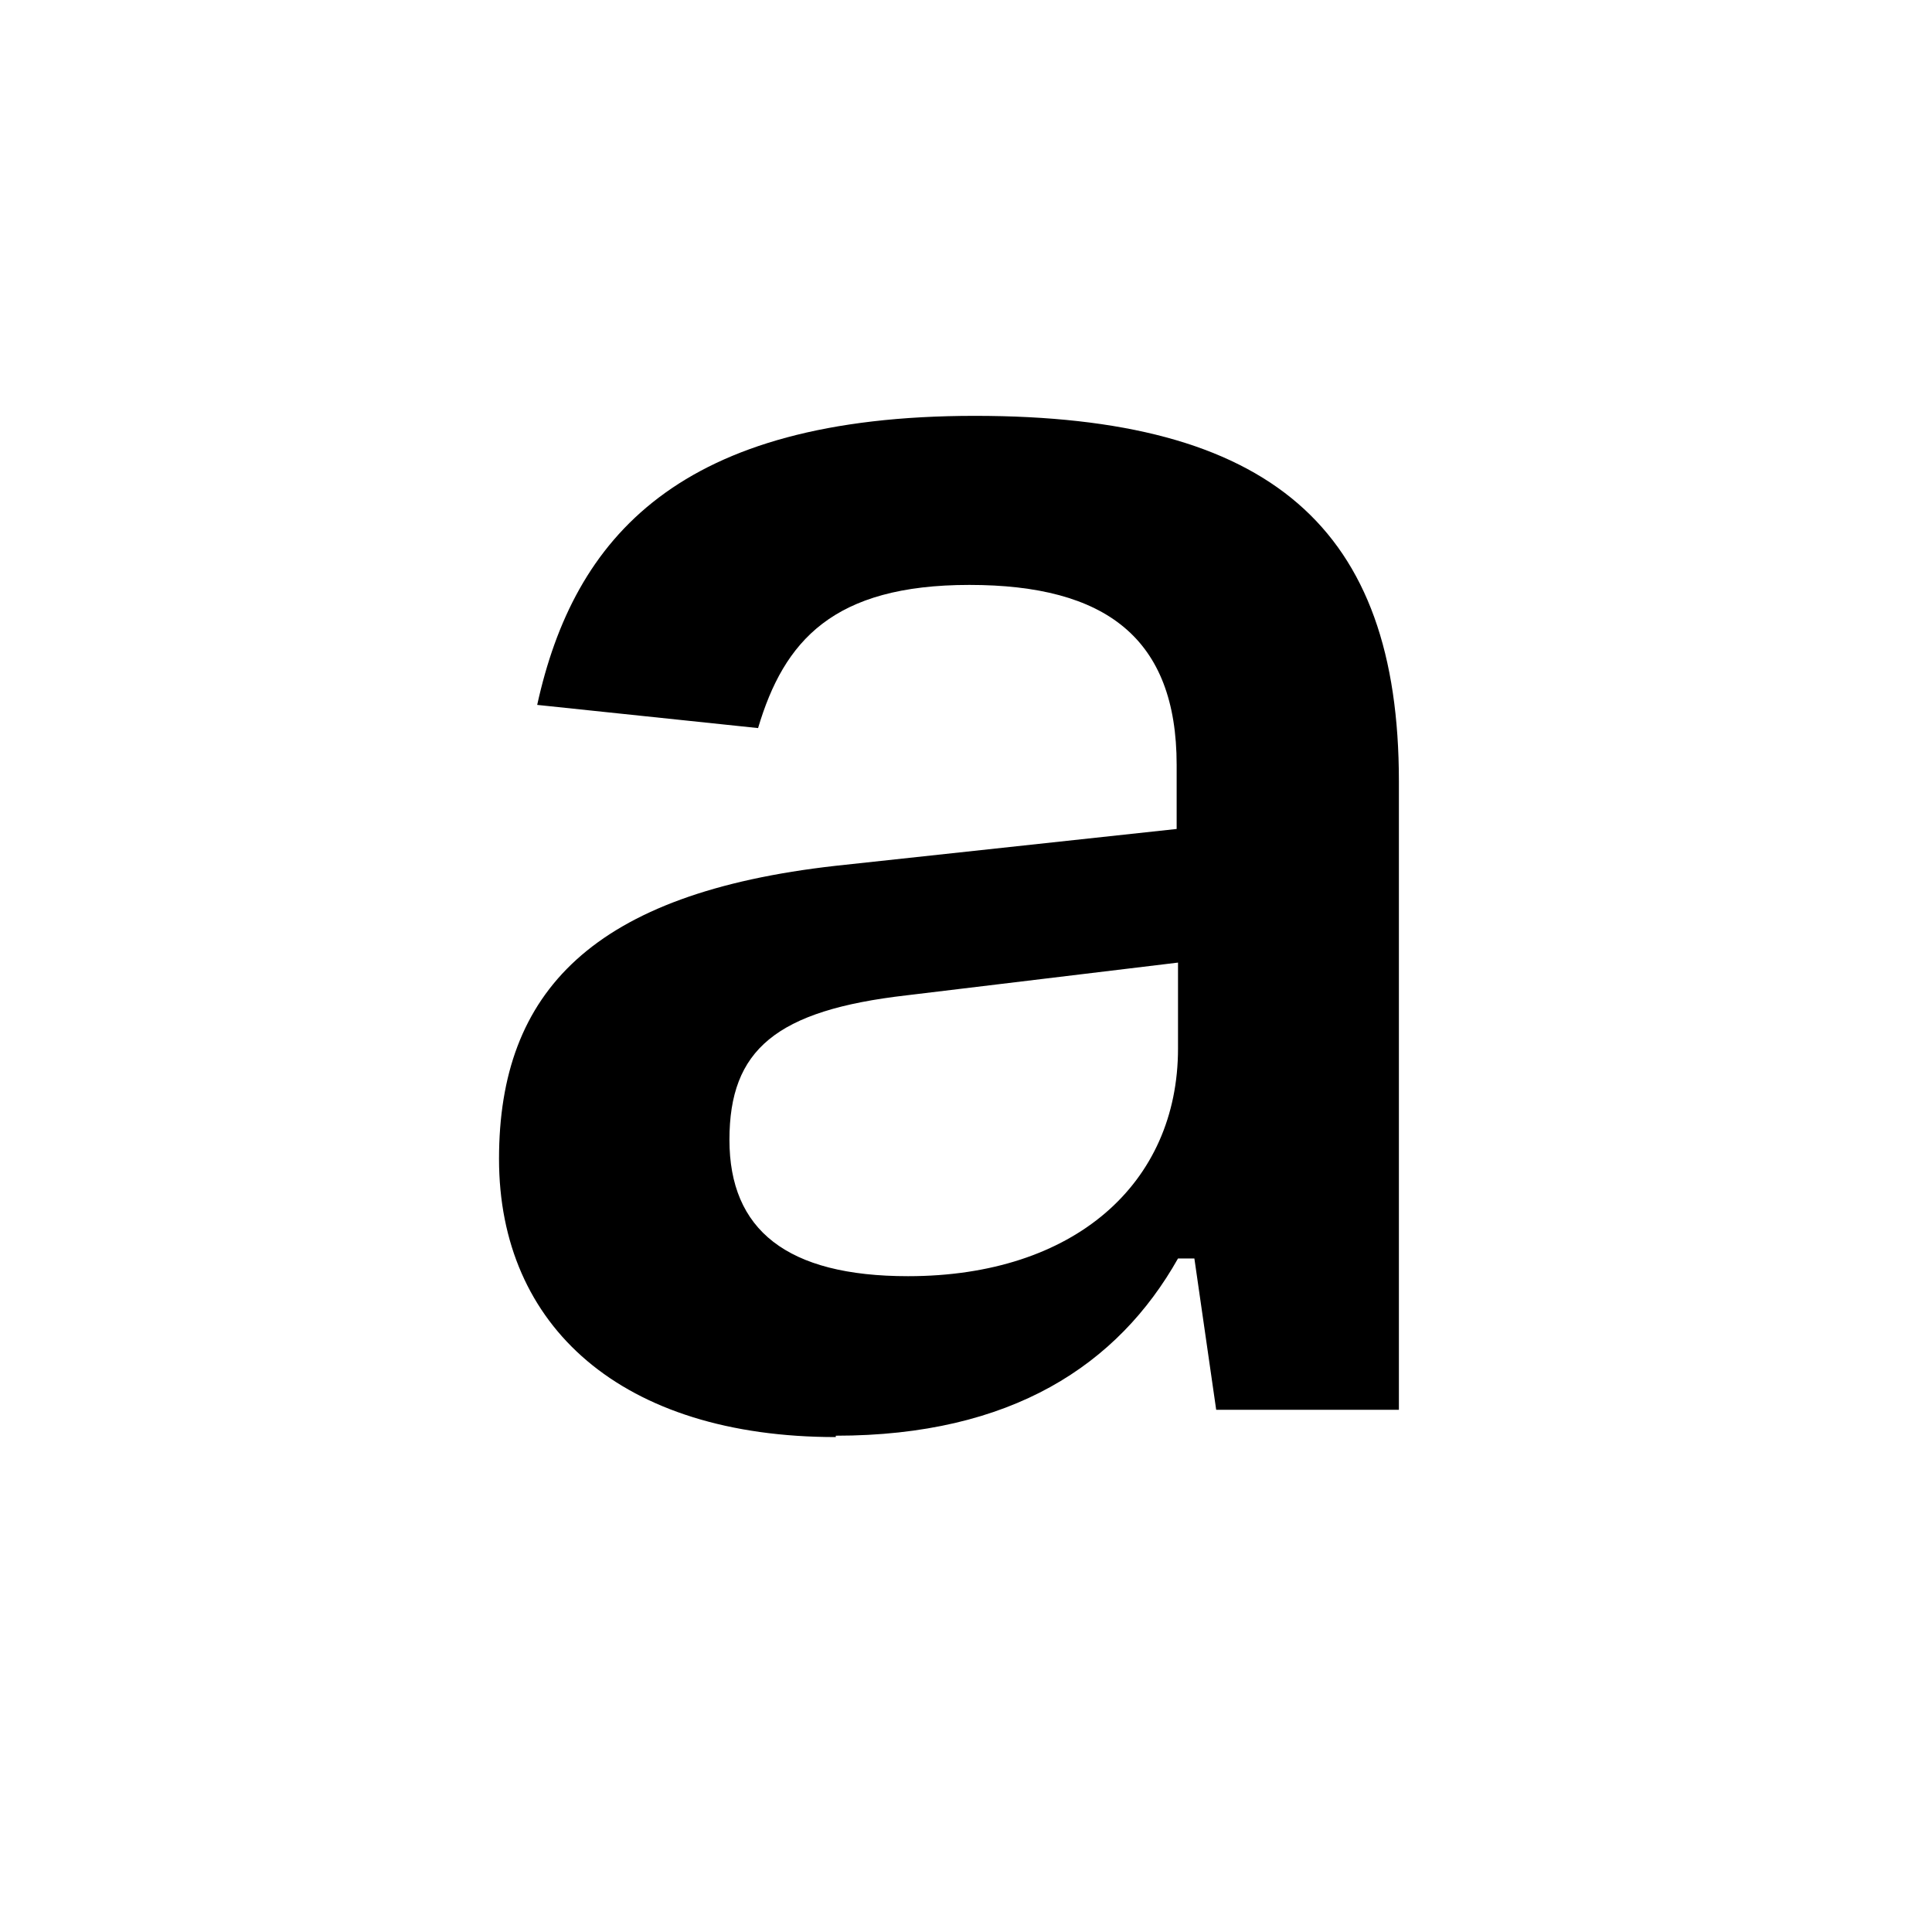
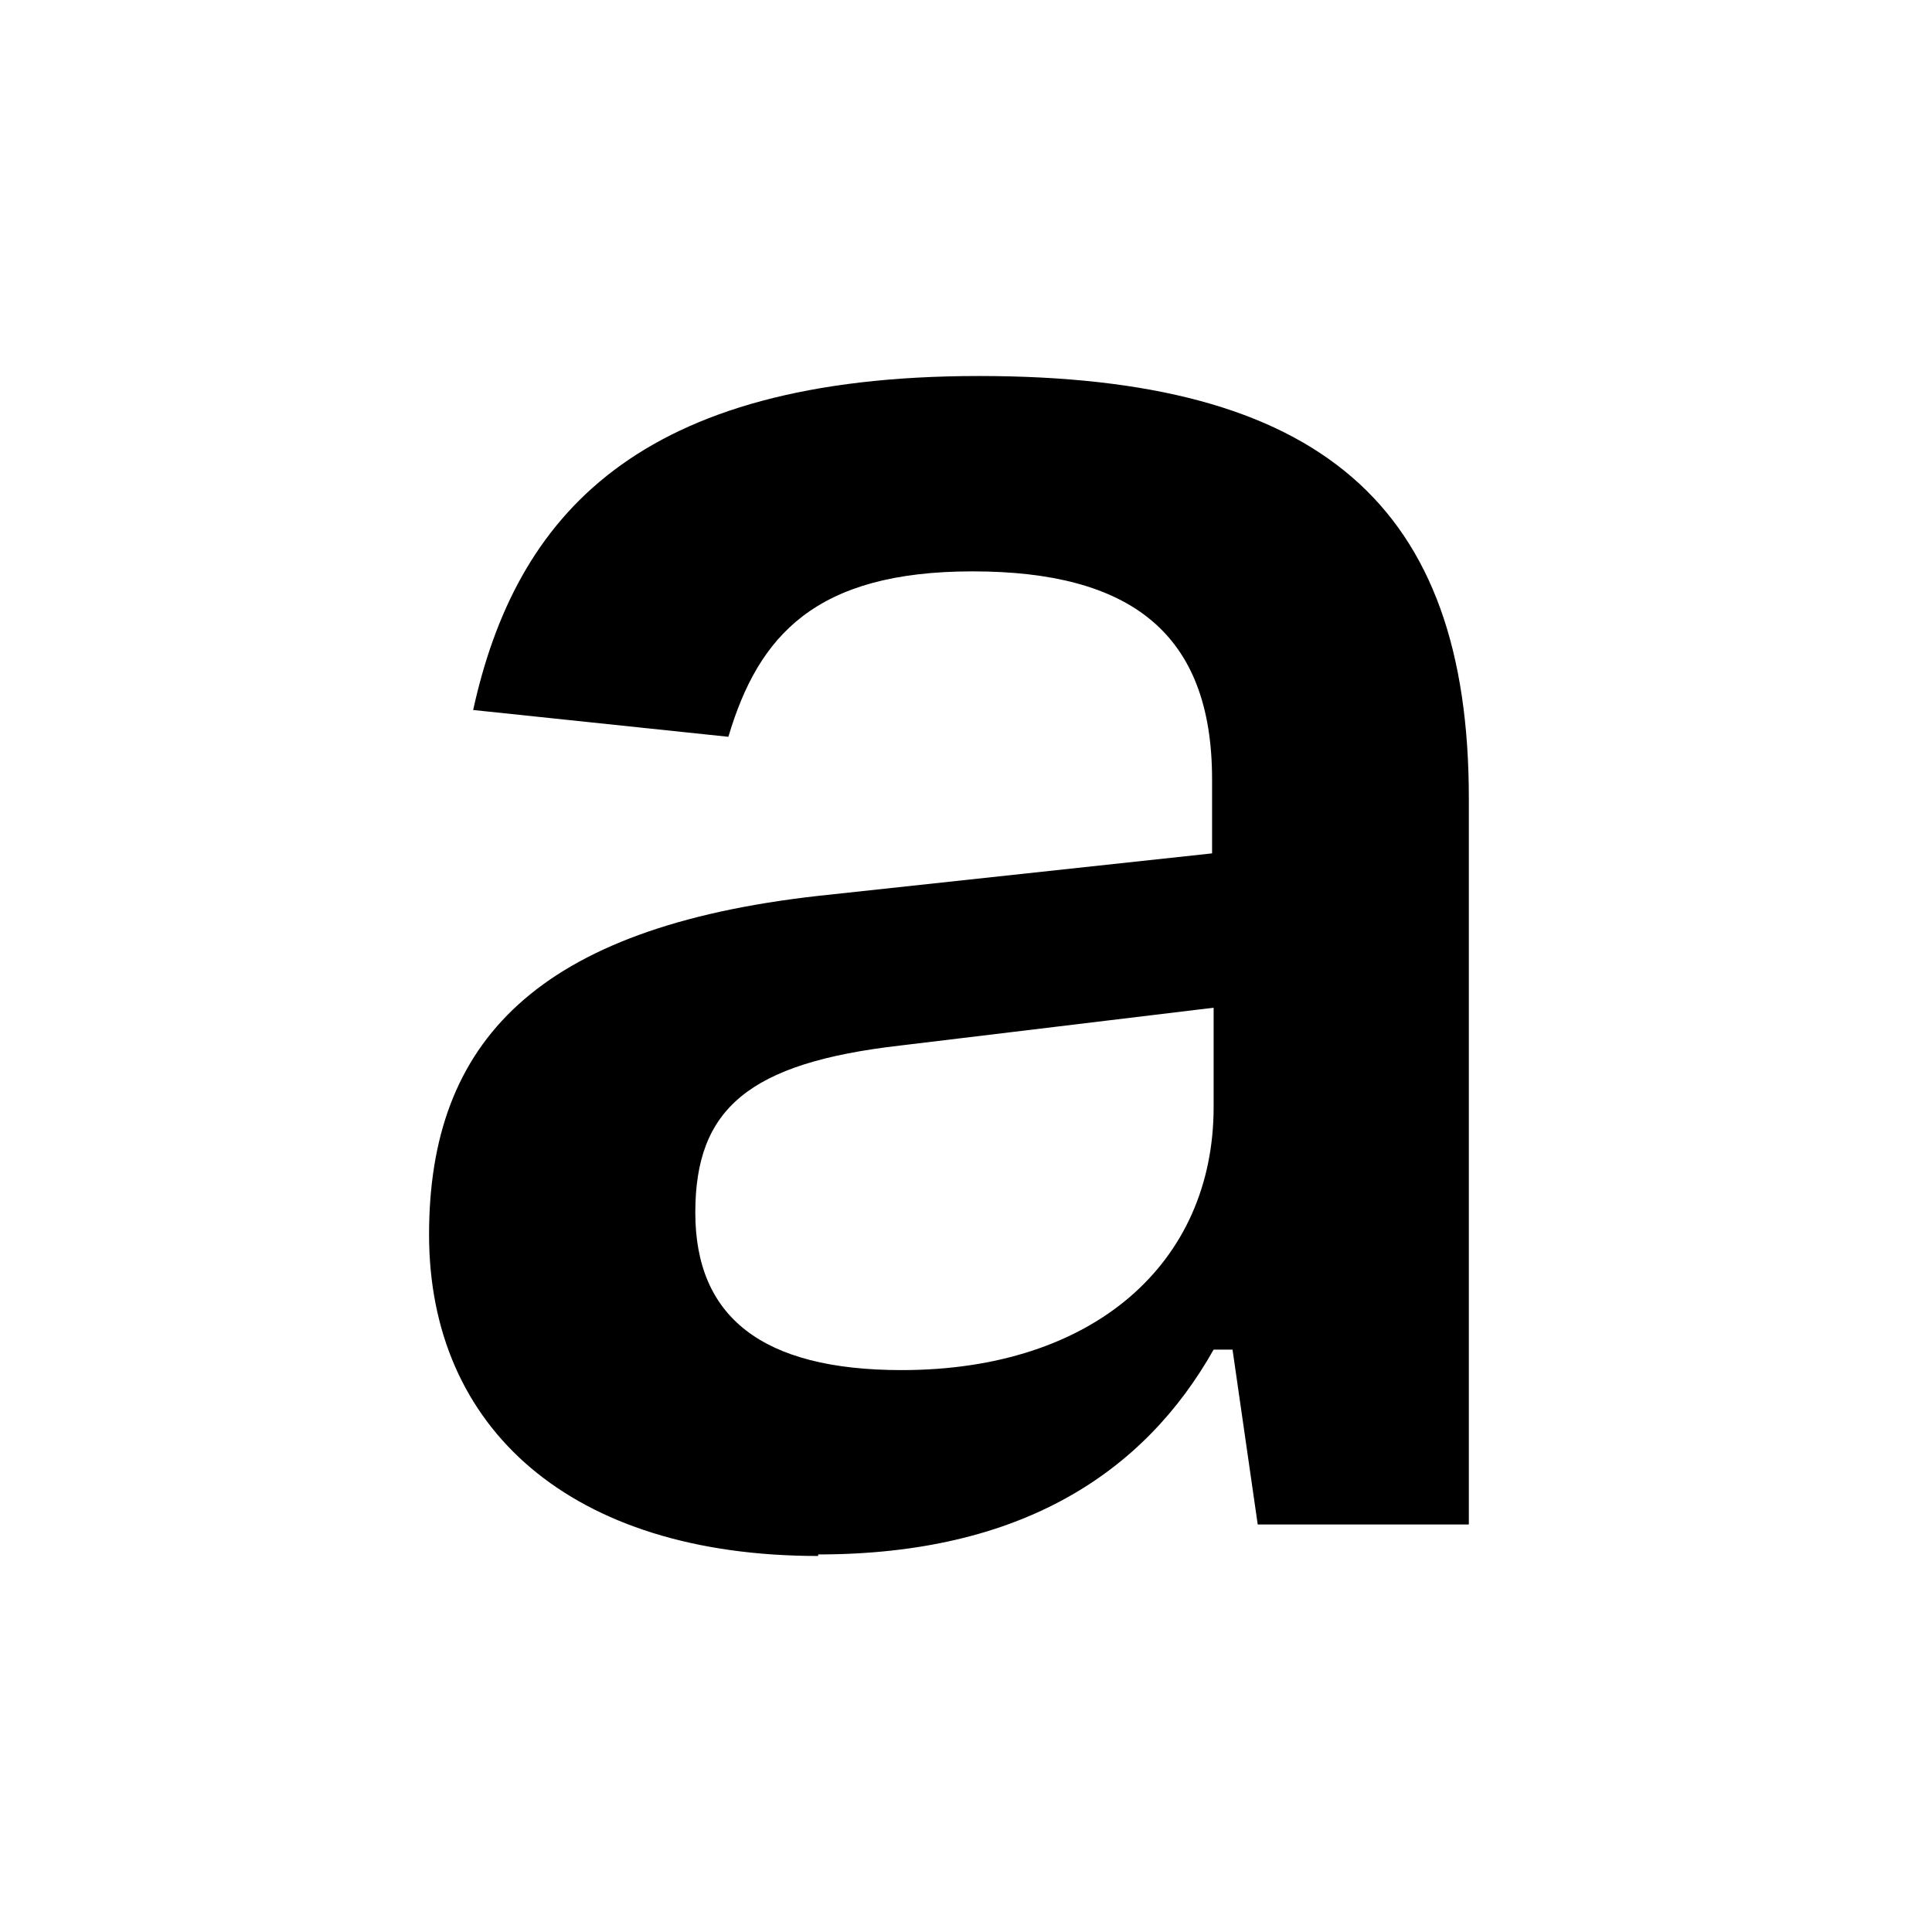
- <svg xmlns="http://www.w3.org/2000/svg" id="Layer_1" version="1.1" viewBox="0 0 141.7 141.7">
-   <path d="M61.3,105.3c12.9,0,20.7-5.2,25.1-13h1.2l1.6,11.1h13.4v-46.1c0-18.6-9.4-26.8-31.1-26.8s-29.4,8.9-32.1,21.2l16.2,1.7c1.9-6.4,5.5-10.5,15.5-10.5s15.2,3.9,15.2,13.2v4.7l-25,2.7c-17.8,2-24.7,9.2-24.7,21.5s9,20.4,24.7,20.4M66.6,93.6c-8.9,0-13.1-3.4-13.1-10s3.4-9.5,13-10.6l19.9-2.4v6.3c0,9.9-7.6,16.7-19.8,16.7" />
+ <svg xmlns="http://www.w3.org/2000/svg" width="141.7" height="141.7" viewBox="0 0 141.7 141.7">
+   <path fill-rule="evenodd" fill="rgb(0%, 0%, 0%)" fill-opacity="1" d="M 60.008 114.008 C 74.914 114.008 83.926 108 89.012 98.984 L 90.398 98.984 L 92.246 111.812 L 107.73 111.812 L 107.73 58.543 C 107.73 37.051 96.867 27.578 71.797 27.578 C 46.723 27.578 37.824 37.863 34.703 52.074 L 53.422 54.039 C 55.617 46.645 59.777 41.906 71.332 41.906 C 82.887 41.906 88.898 46.41 88.898 57.156 L 88.898 62.59 L 60.008 65.707 C 39.441 68.02 31.469 76.34 31.469 90.551 C 31.469 104.762 41.867 114.121 60.008 114.121 Z M 66.133 100.488 C 55.848 100.488 50.996 96.559 50.996 88.934 C 50.996 81.305 54.926 77.957 66.02 76.684 L 89.012 73.91 L 89.012 81.191 C 89.012 92.629 80.23 100.488 66.133 100.488 " />
</svg>
